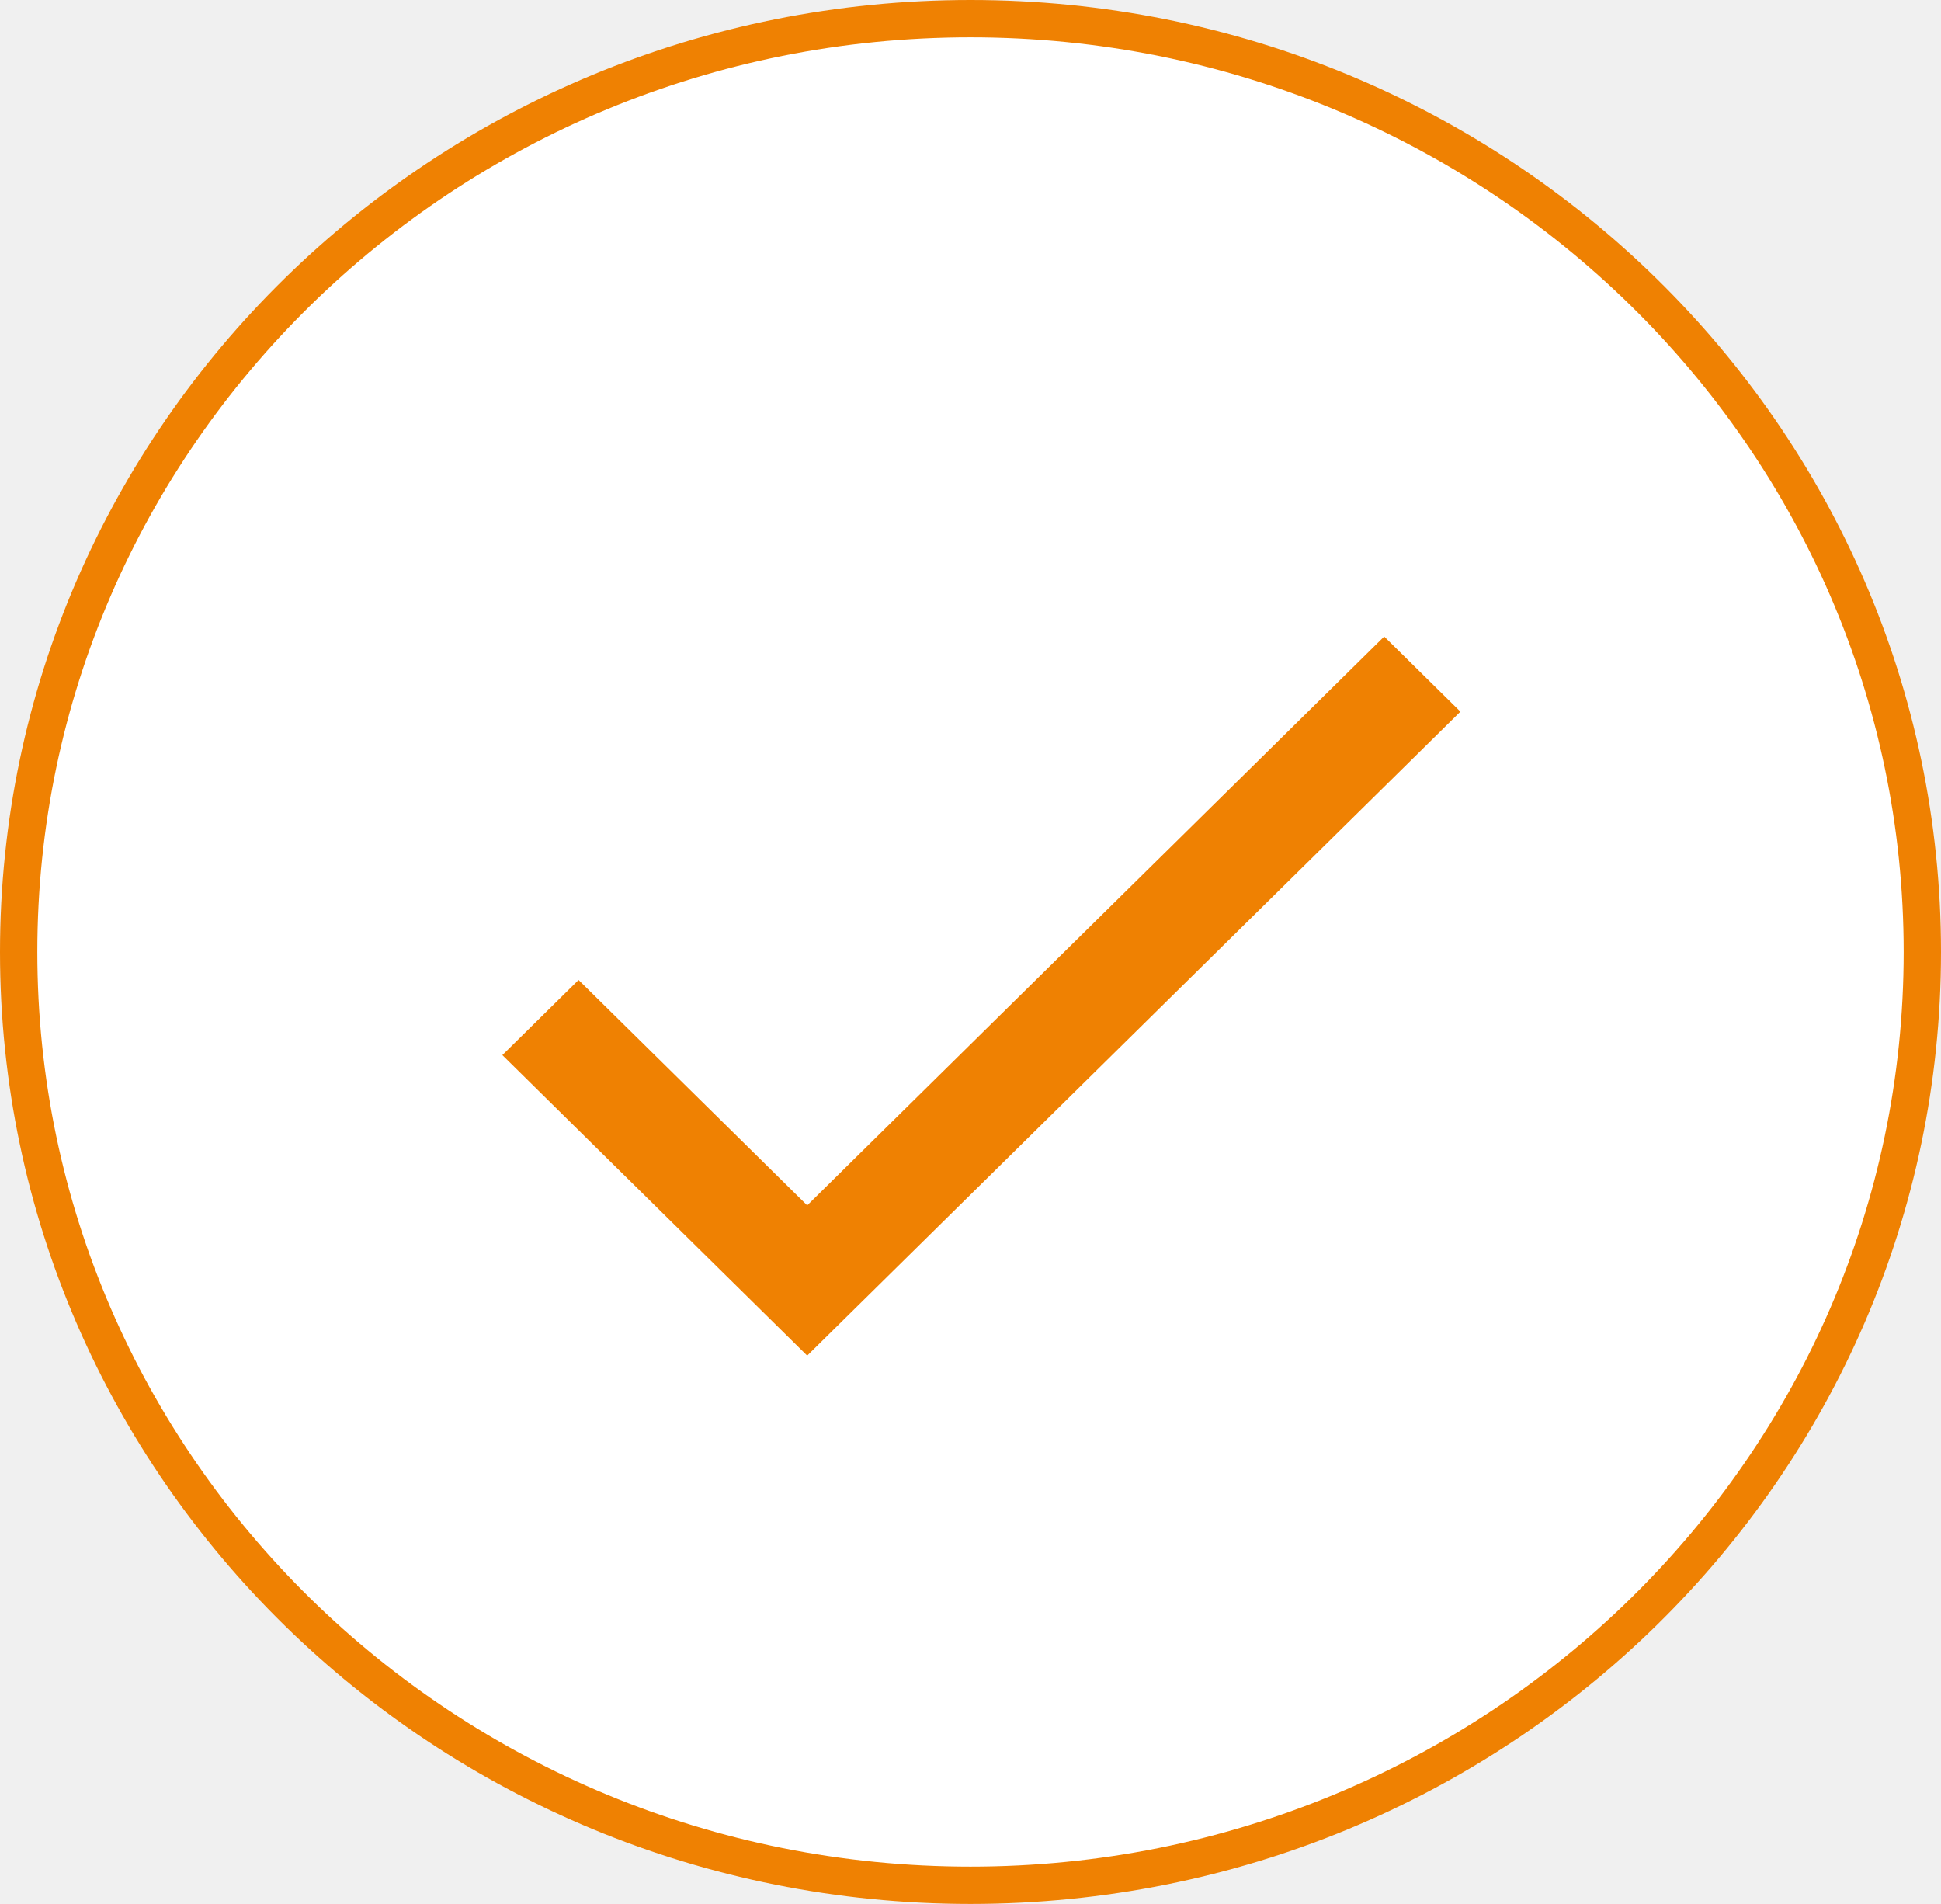
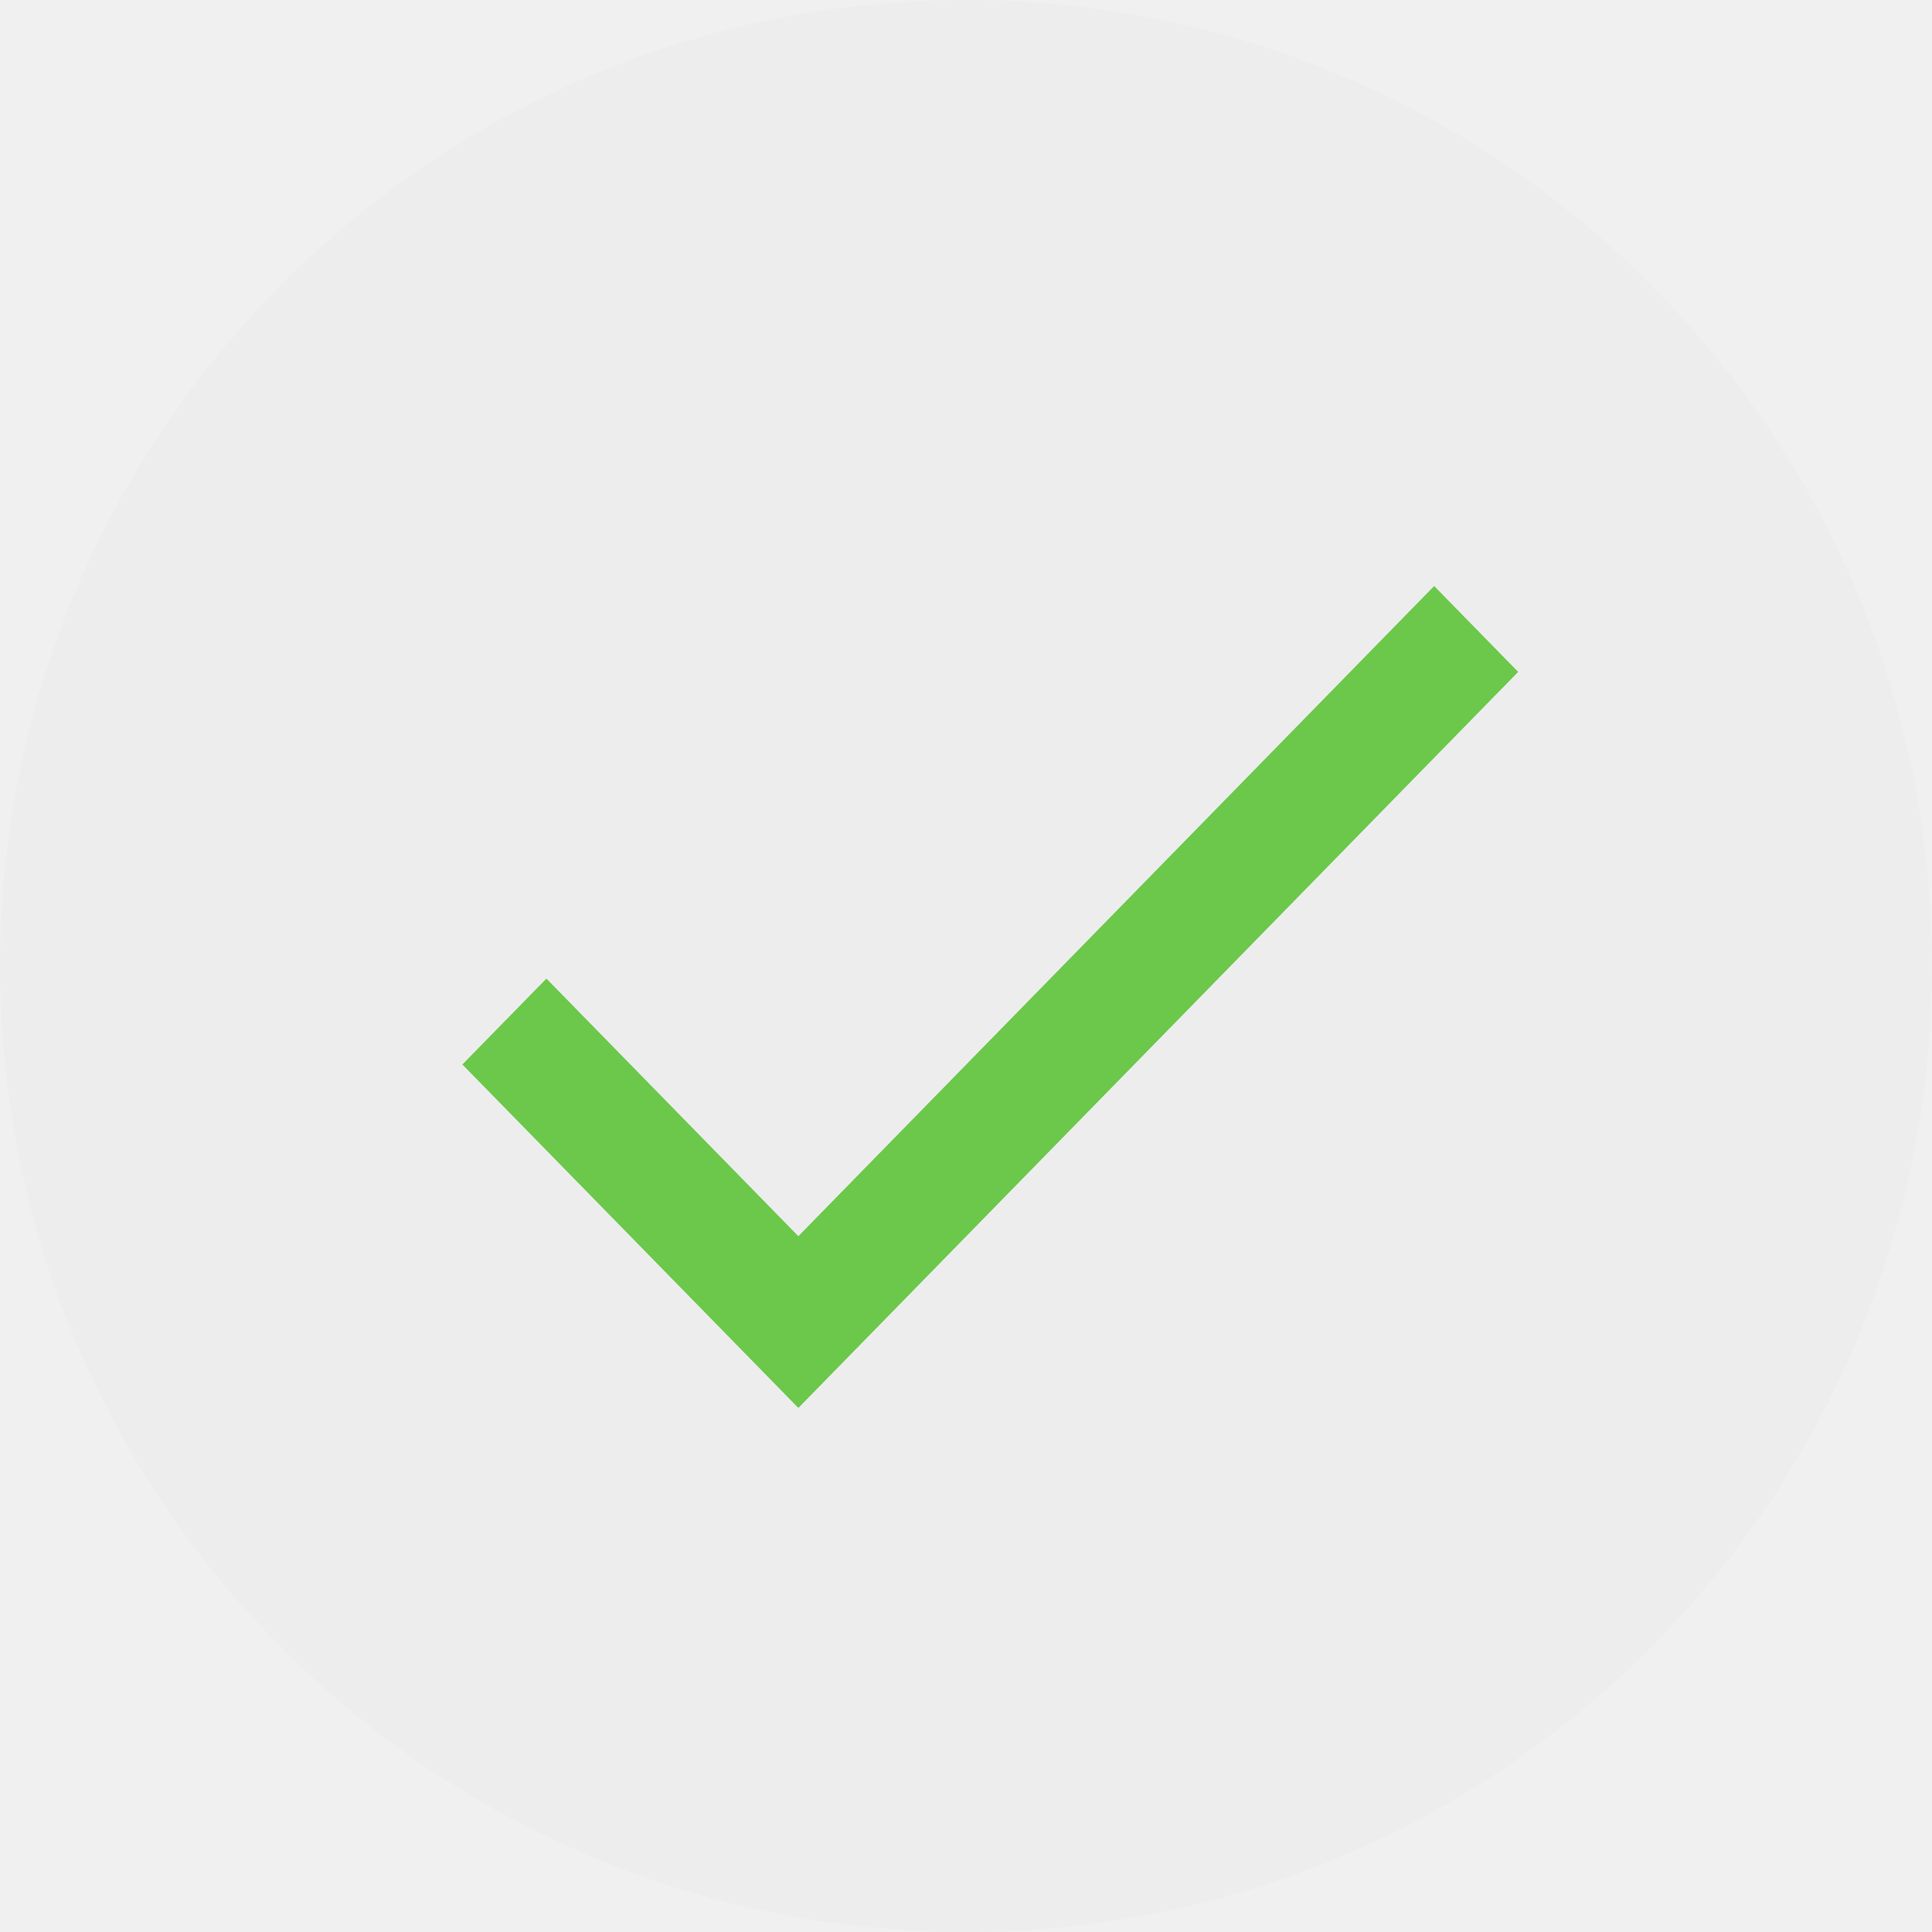
- <svg xmlns="http://www.w3.org/2000/svg" width="104px" height="102px" viewBox="0 0 104 102" version="1.1">
-   <defs />
-   <g id="Home-Swap-" stroke="none" stroke-width="1" fill="none" fill-rule="evenodd">
-     <g id="Swap--Done" transform="translate(-751, -355)">
-       <g id="Group-3" transform="translate(752, 356)">
-         <ellipse id="Oval" stroke="#EF8102" stroke-width="2" fill="#FFFFFF" cx="51" cy="50" rx="51" ry="50" />
-         <g id="baseline-done-24px" transform="translate(16, 17)">
-           <polygon id="Shape" points="0 0 70 0 70 69 0 69" />
-           <polygon id="Shape" fill="#EF8102" fill-rule="nonzero" points="26.25 46.575 14 34.5 9.917 38.525 26.25 54.625 61.25 20.125 57.167 16.1" />
-         </g>
-       </g>
-     </g>
+ <svg xmlns="http://www.w3.org/2000/svg" width="40" height="40" viewBox="0 0 40 40">
+   <g fill="none" fill-rule="evenodd">
+     <circle cx="20" cy="20" r="20" fill="#EDEDED" />
+     <path d="M7 7h28v28H7z" />
+     <path d="M6.5 7h28v28h-28z" />
+     <path fill="#6BC84B" fill-rule="nonzero" d="M16.529 25.594l-5.216-5.333-1.74 1.778 6.956 7.111 14.903-15.239-1.739-1.778z" />
  </g>
</svg>
